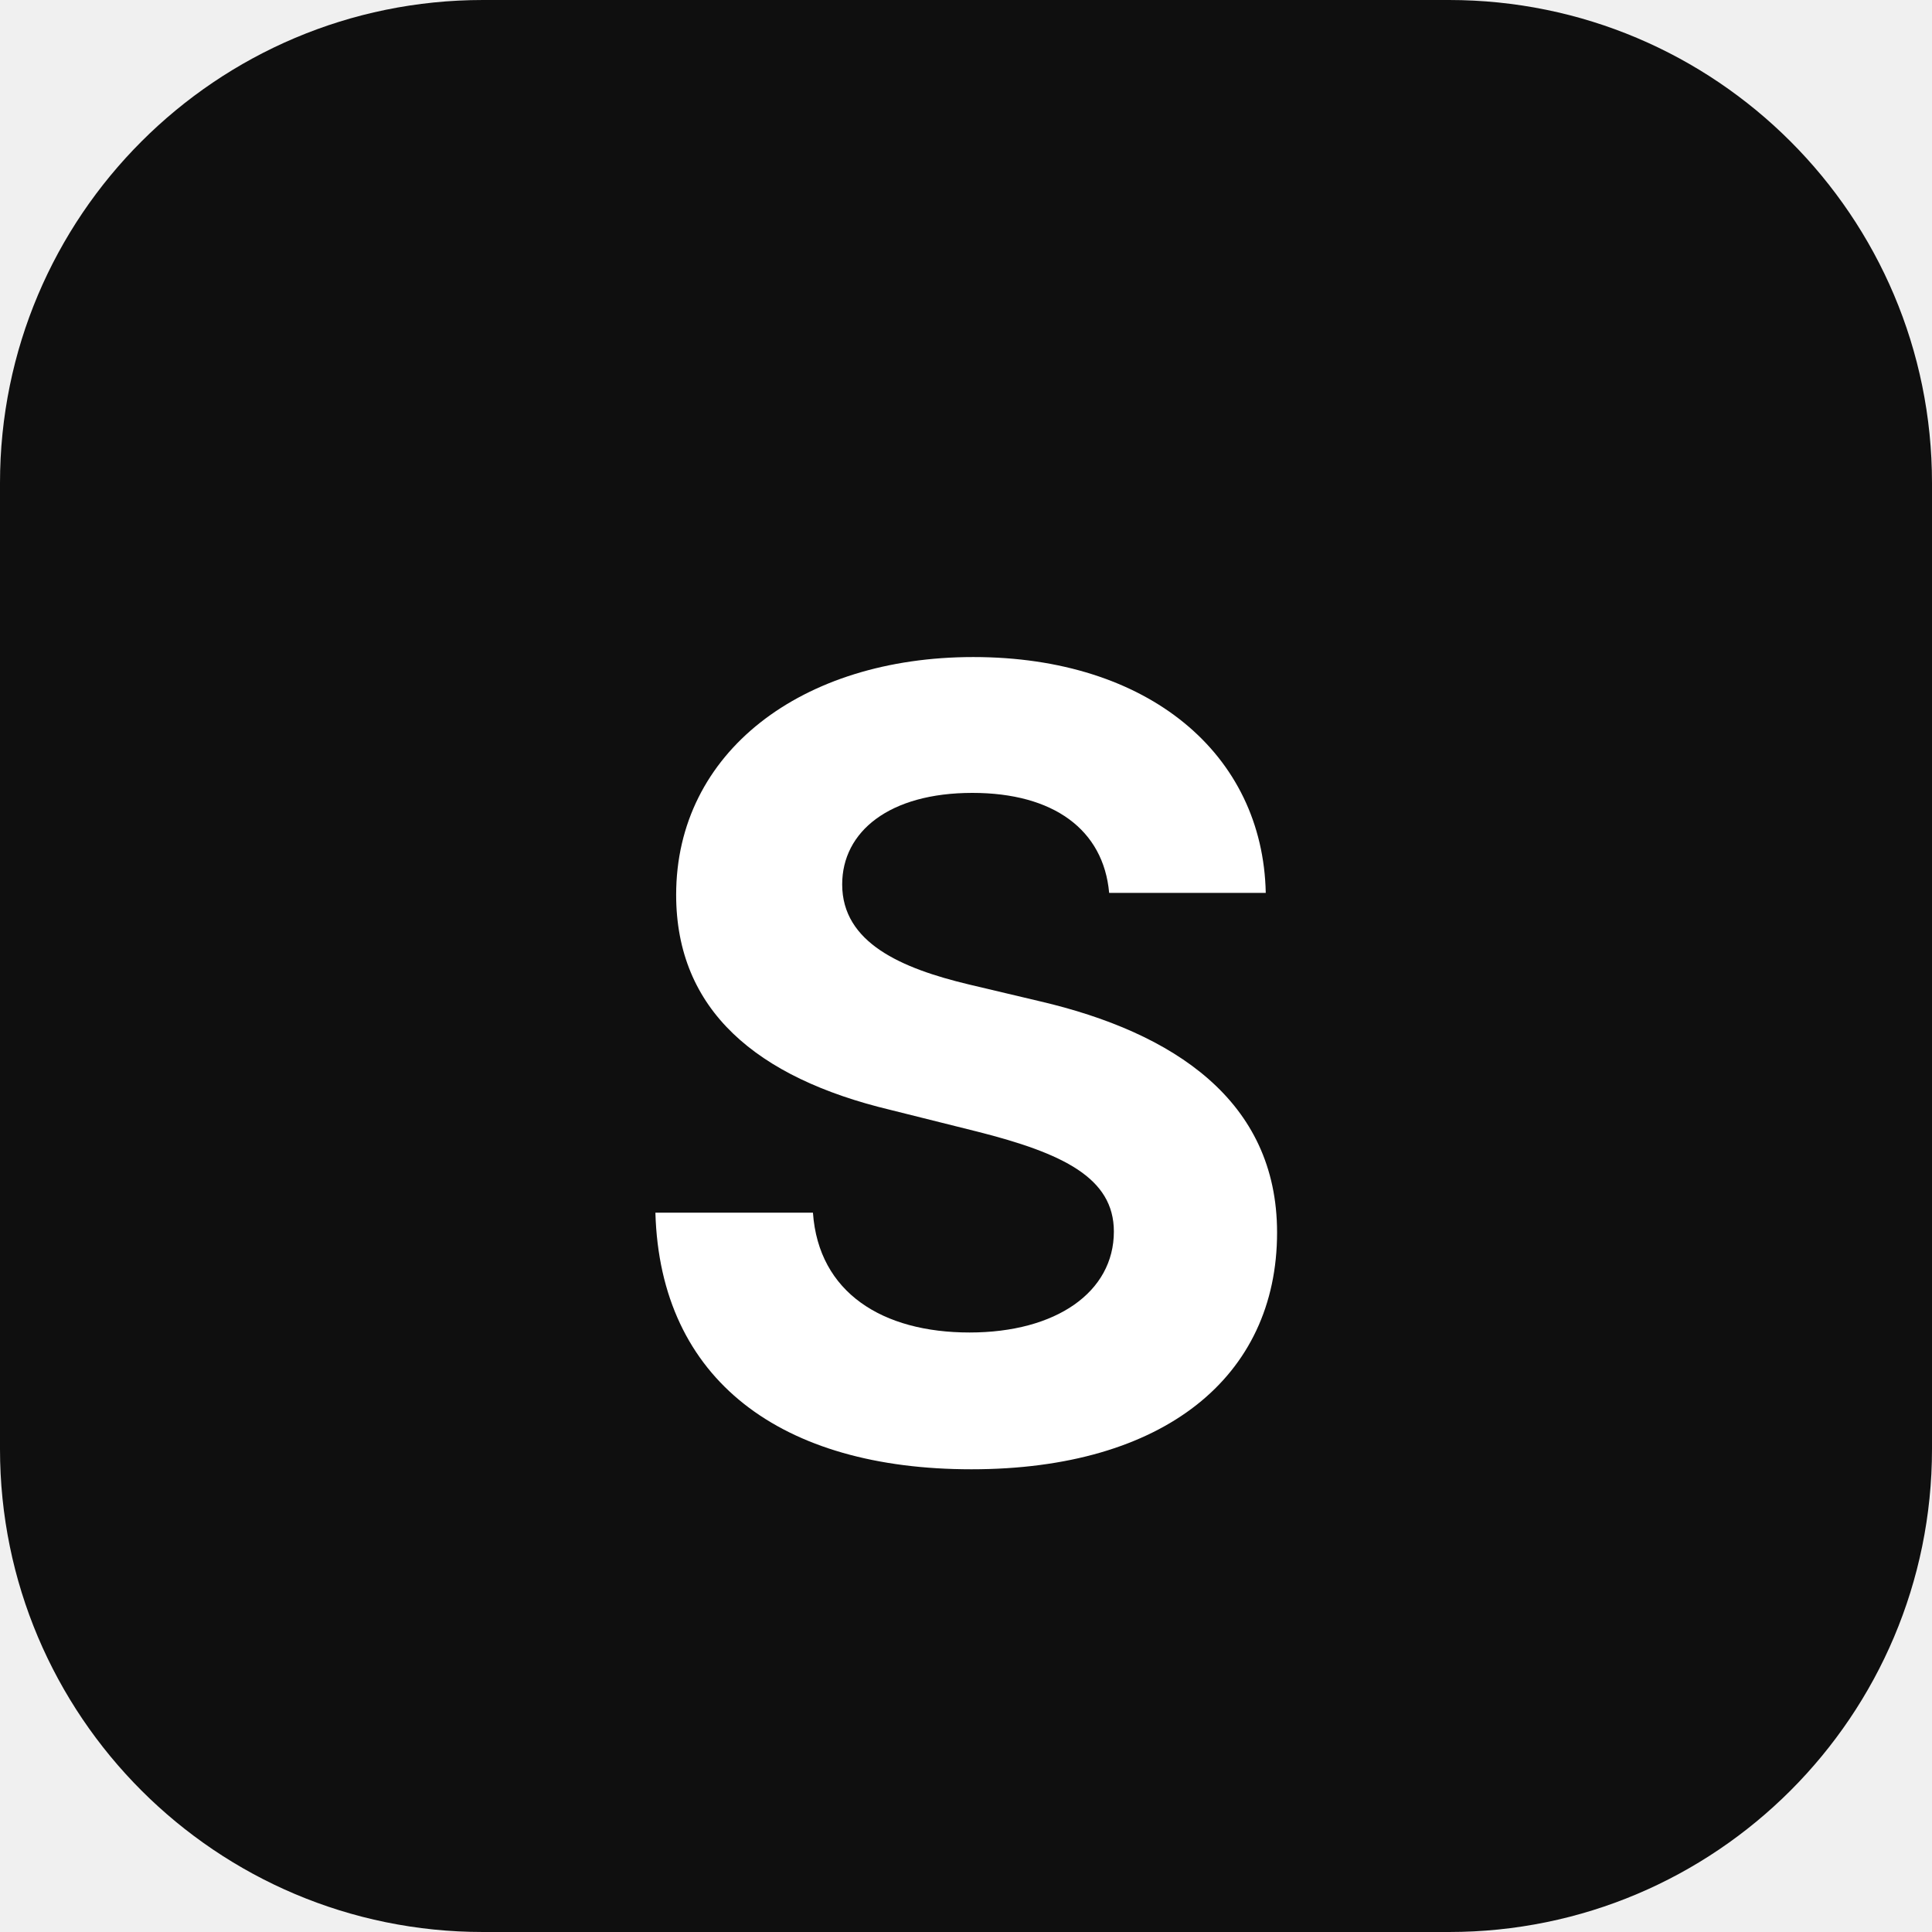
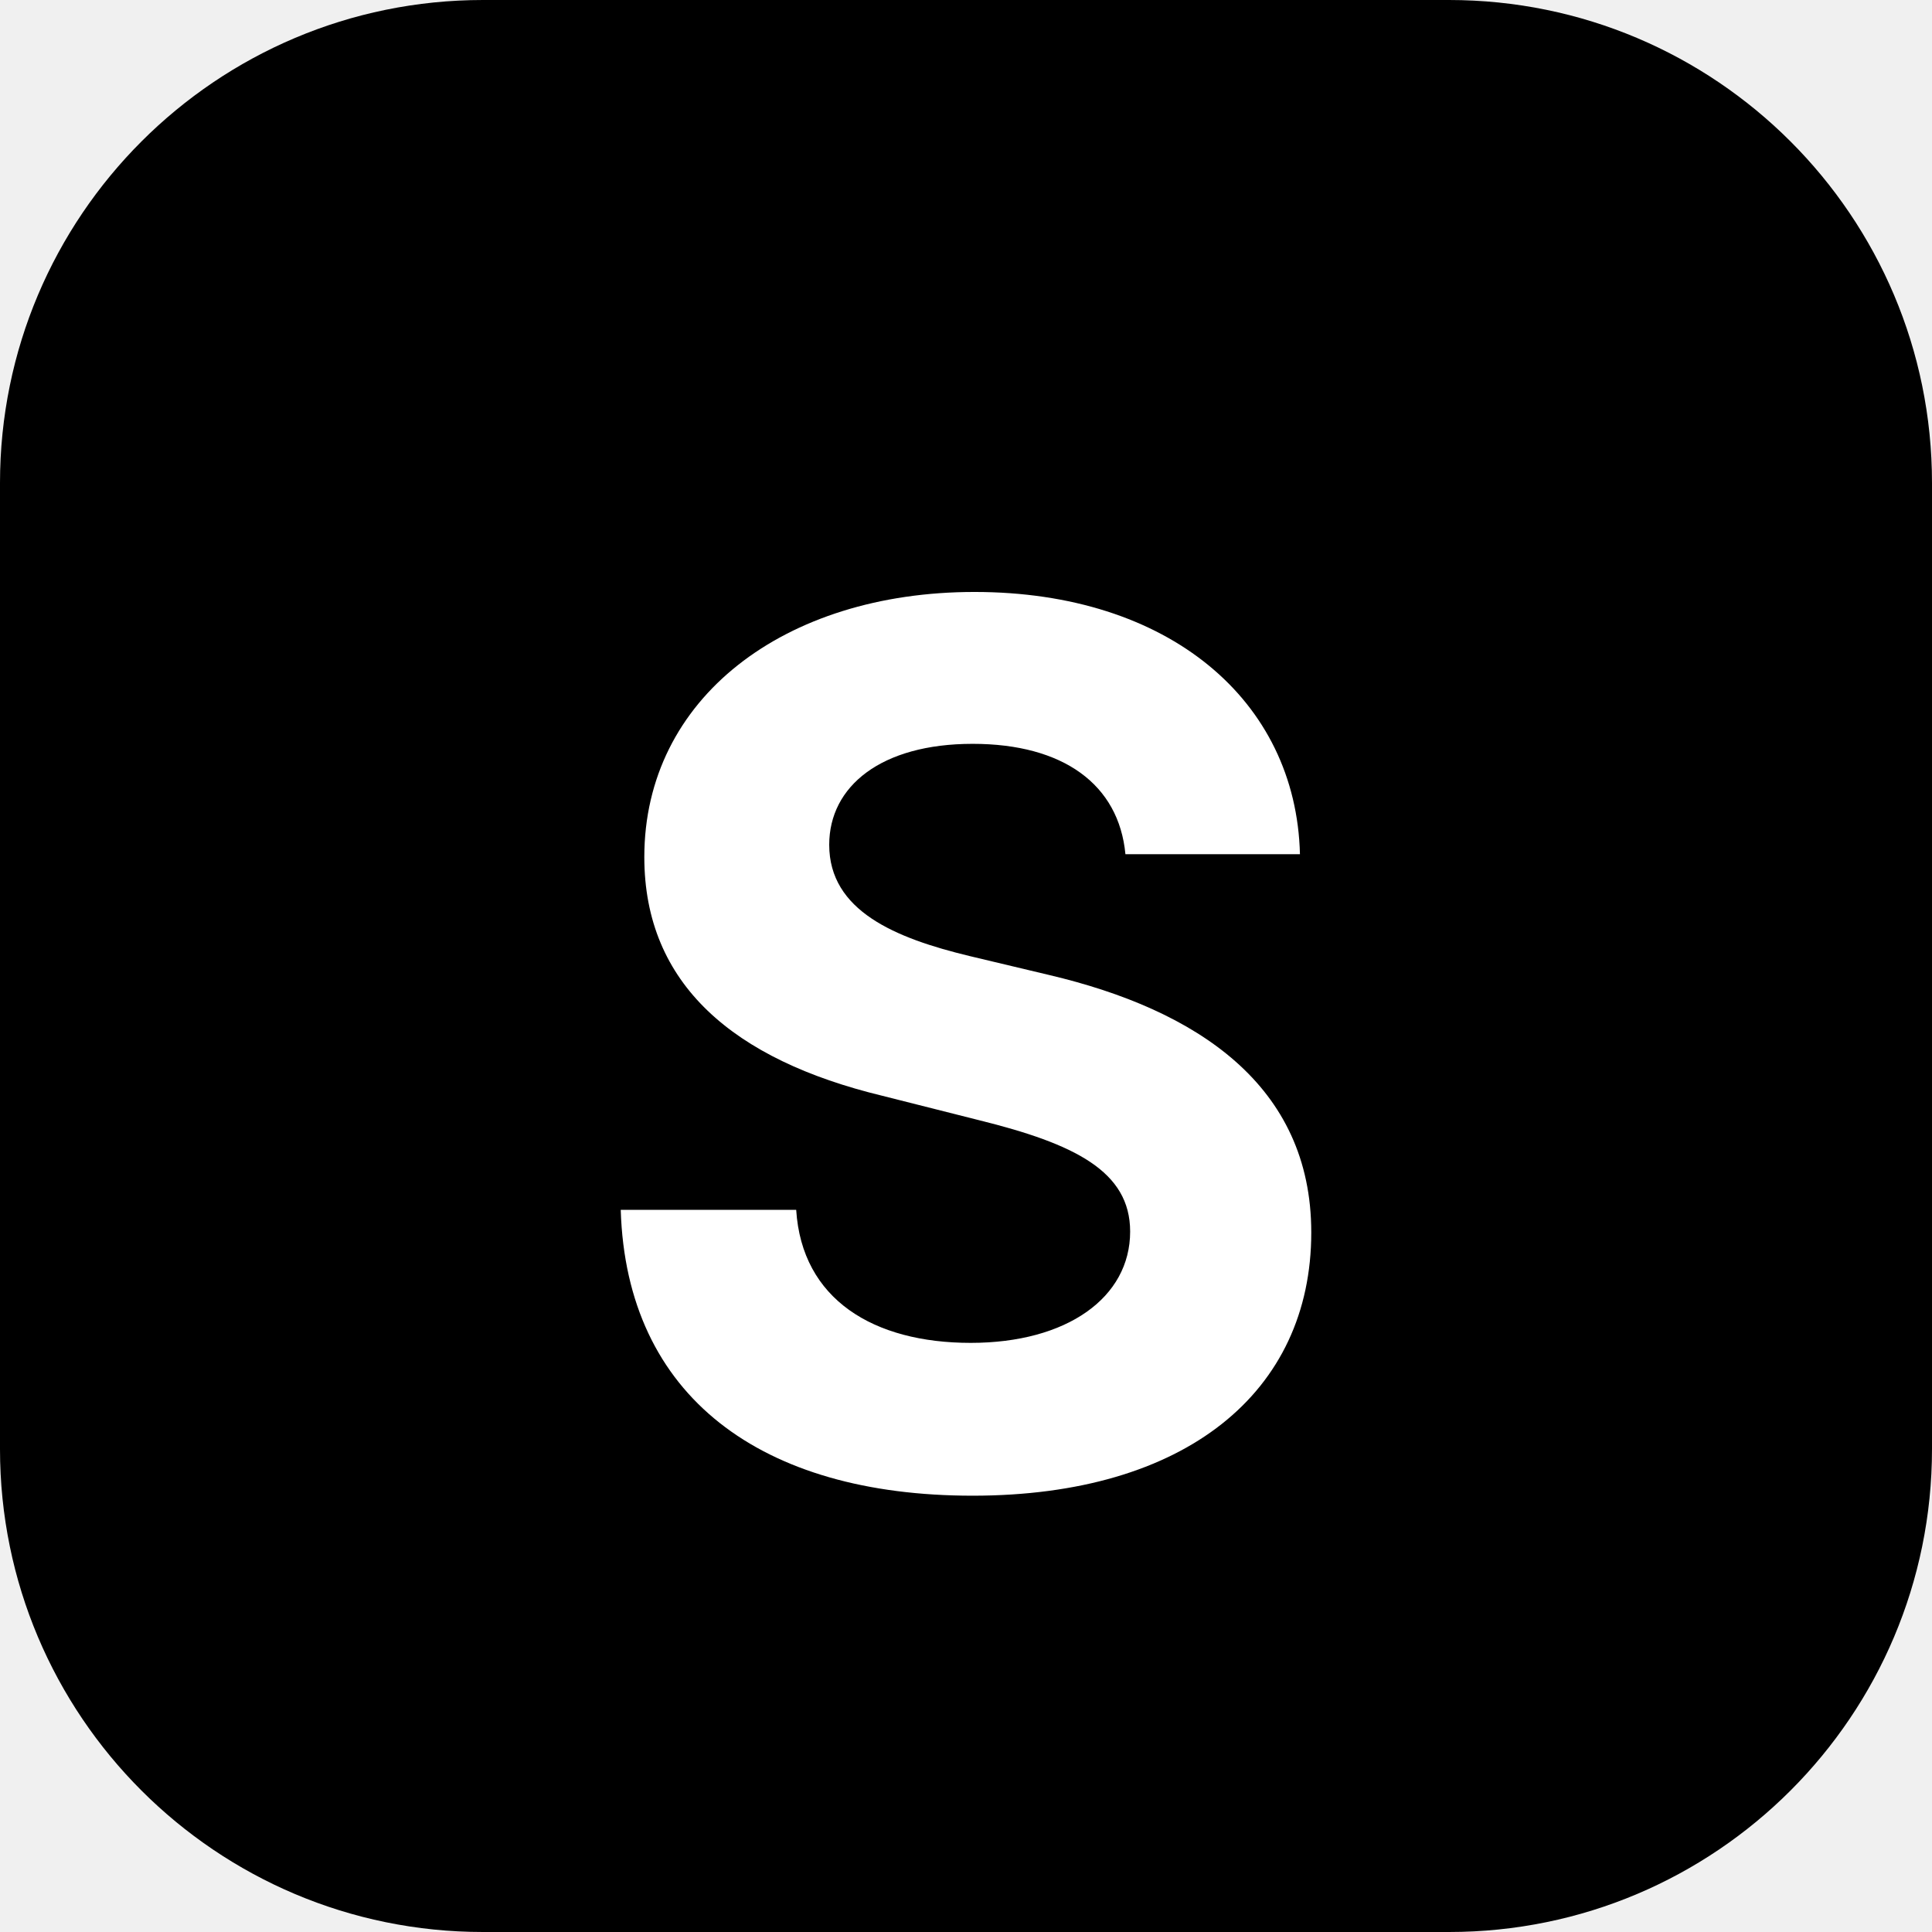
<svg xmlns="http://www.w3.org/2000/svg" viewBox="0 0 32 32">
-   <rect width="32" height="32" rx="8" fill="#0f0f0f" />
-   <text x="50%" y="55%" dominant-baseline="central" text-anchor="middle" font-family="Inter, sans-serif" font-weight="700" font-size="18" fill="#ffffff">S</text>
+   <rect width="32" height="32" rx="8" fill="#000000" />
+   <text x="50%" y="54%" dominant-baseline="central" text-anchor="middle" font-family="Inter, -apple-system, BlinkMacSystemFont, 'Segoe UI', Roboto, sans-serif" font-weight="700" font-size="20" fill="#ffffff">S</text>
</svg>
